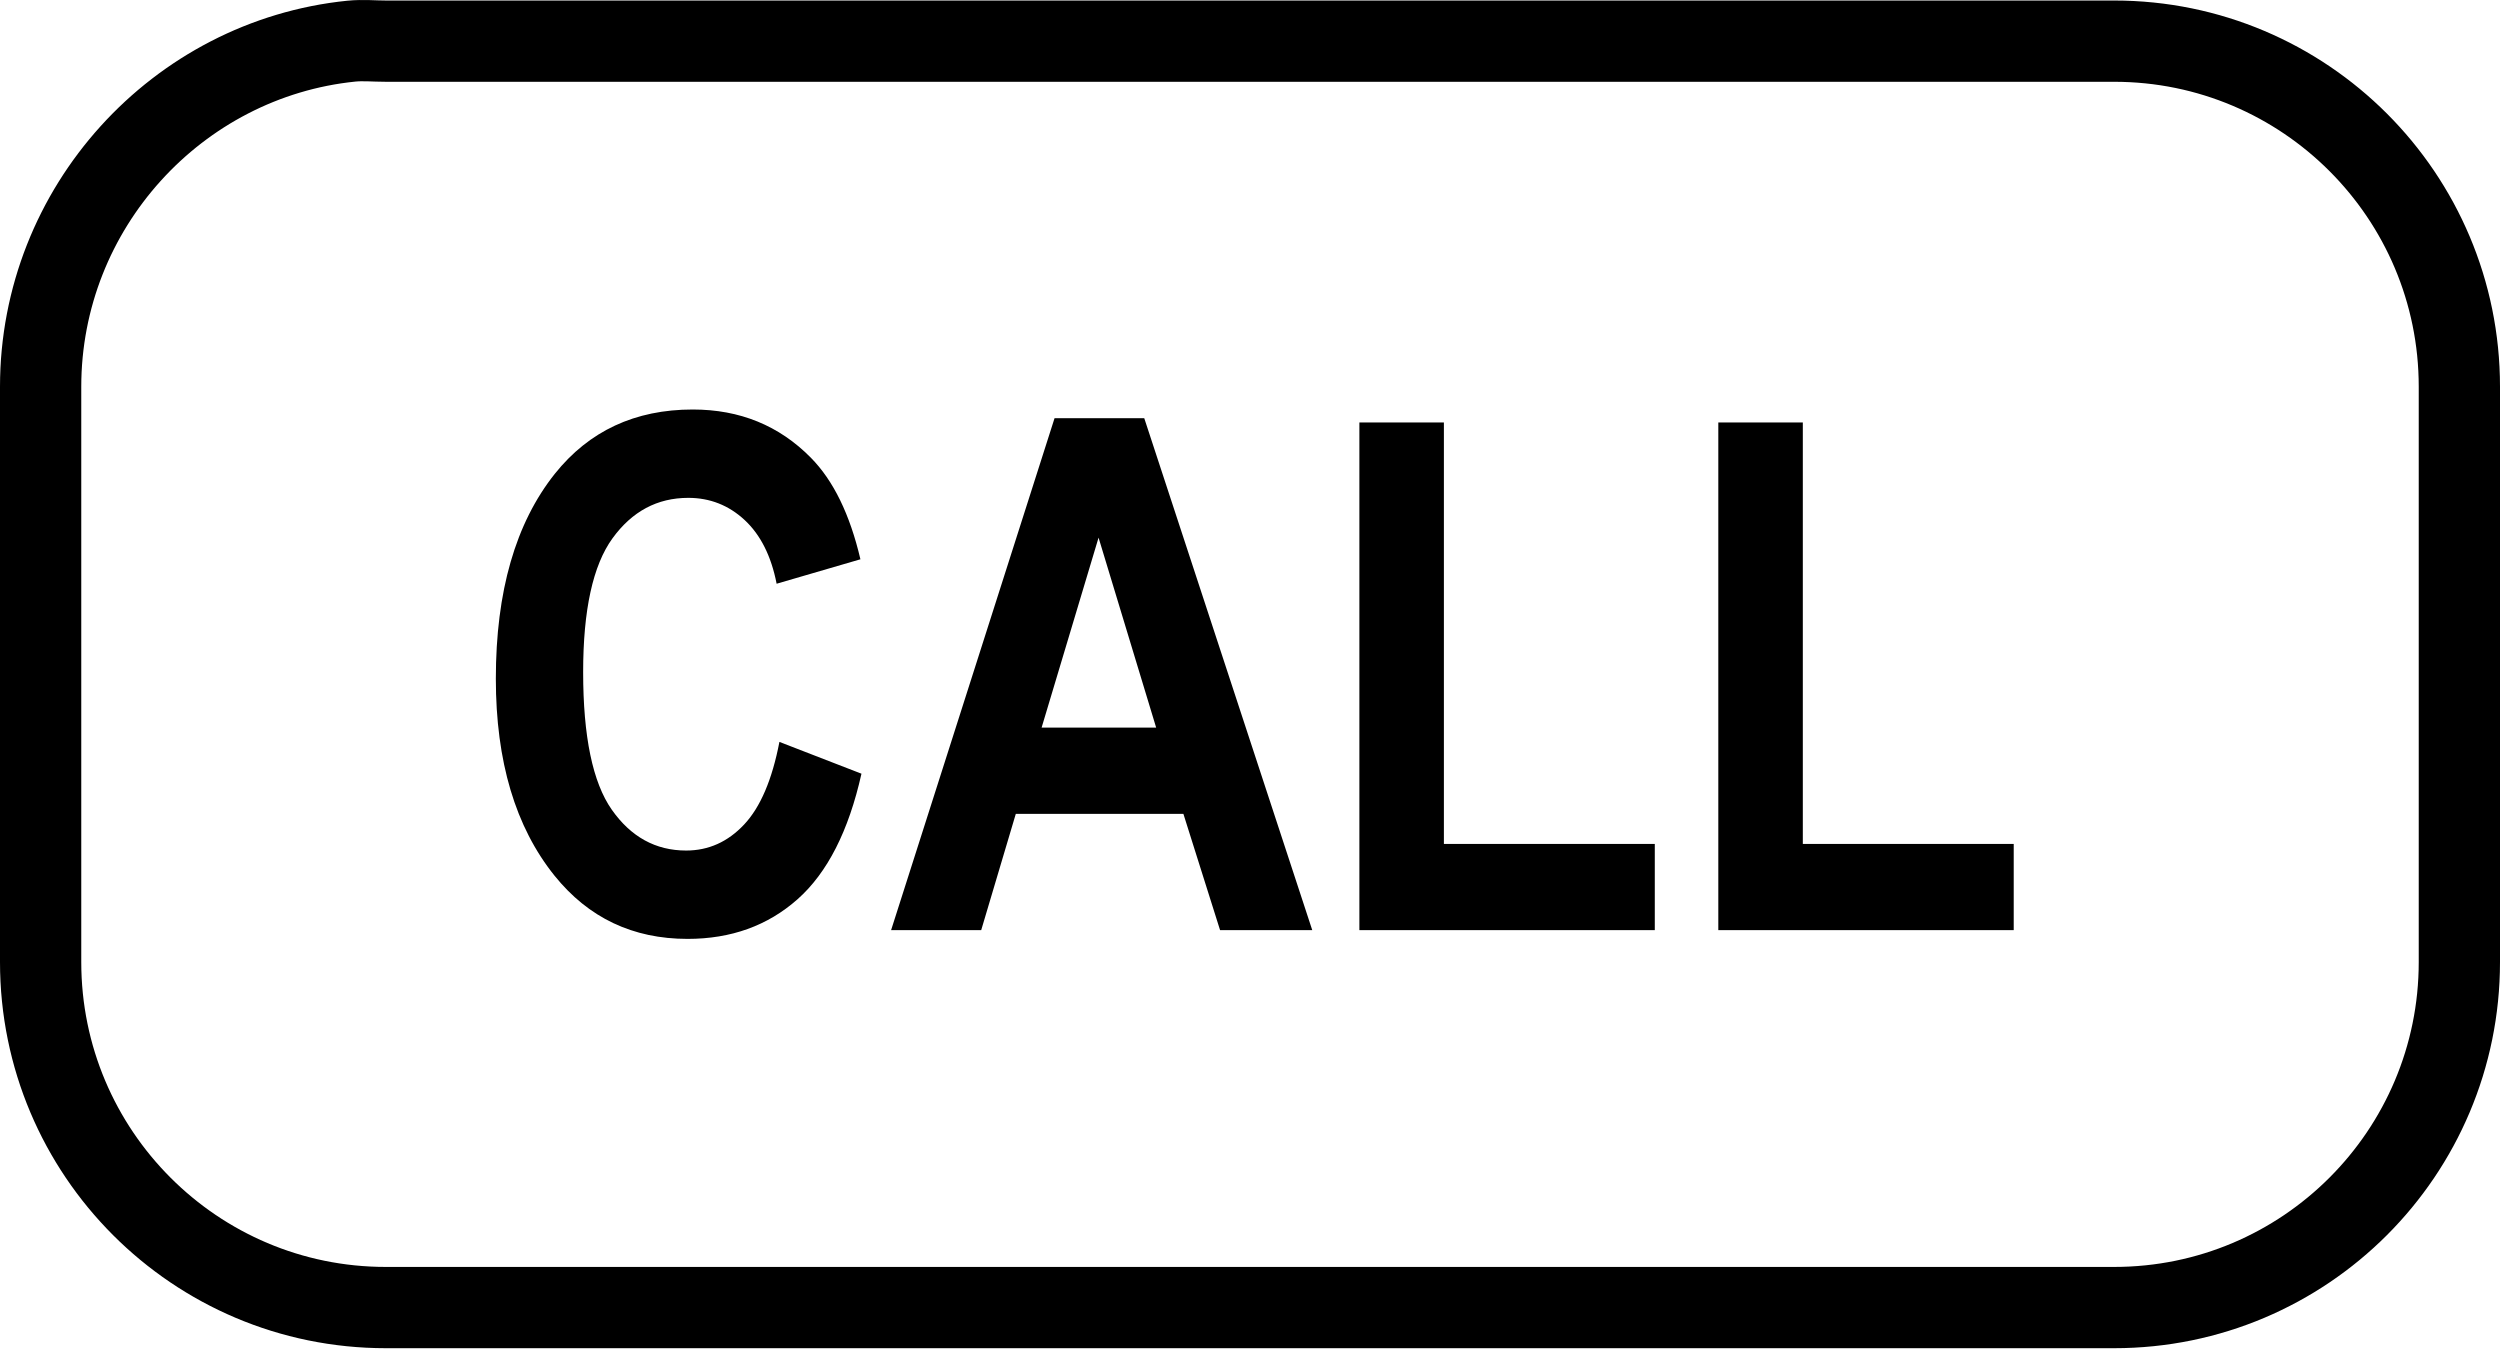
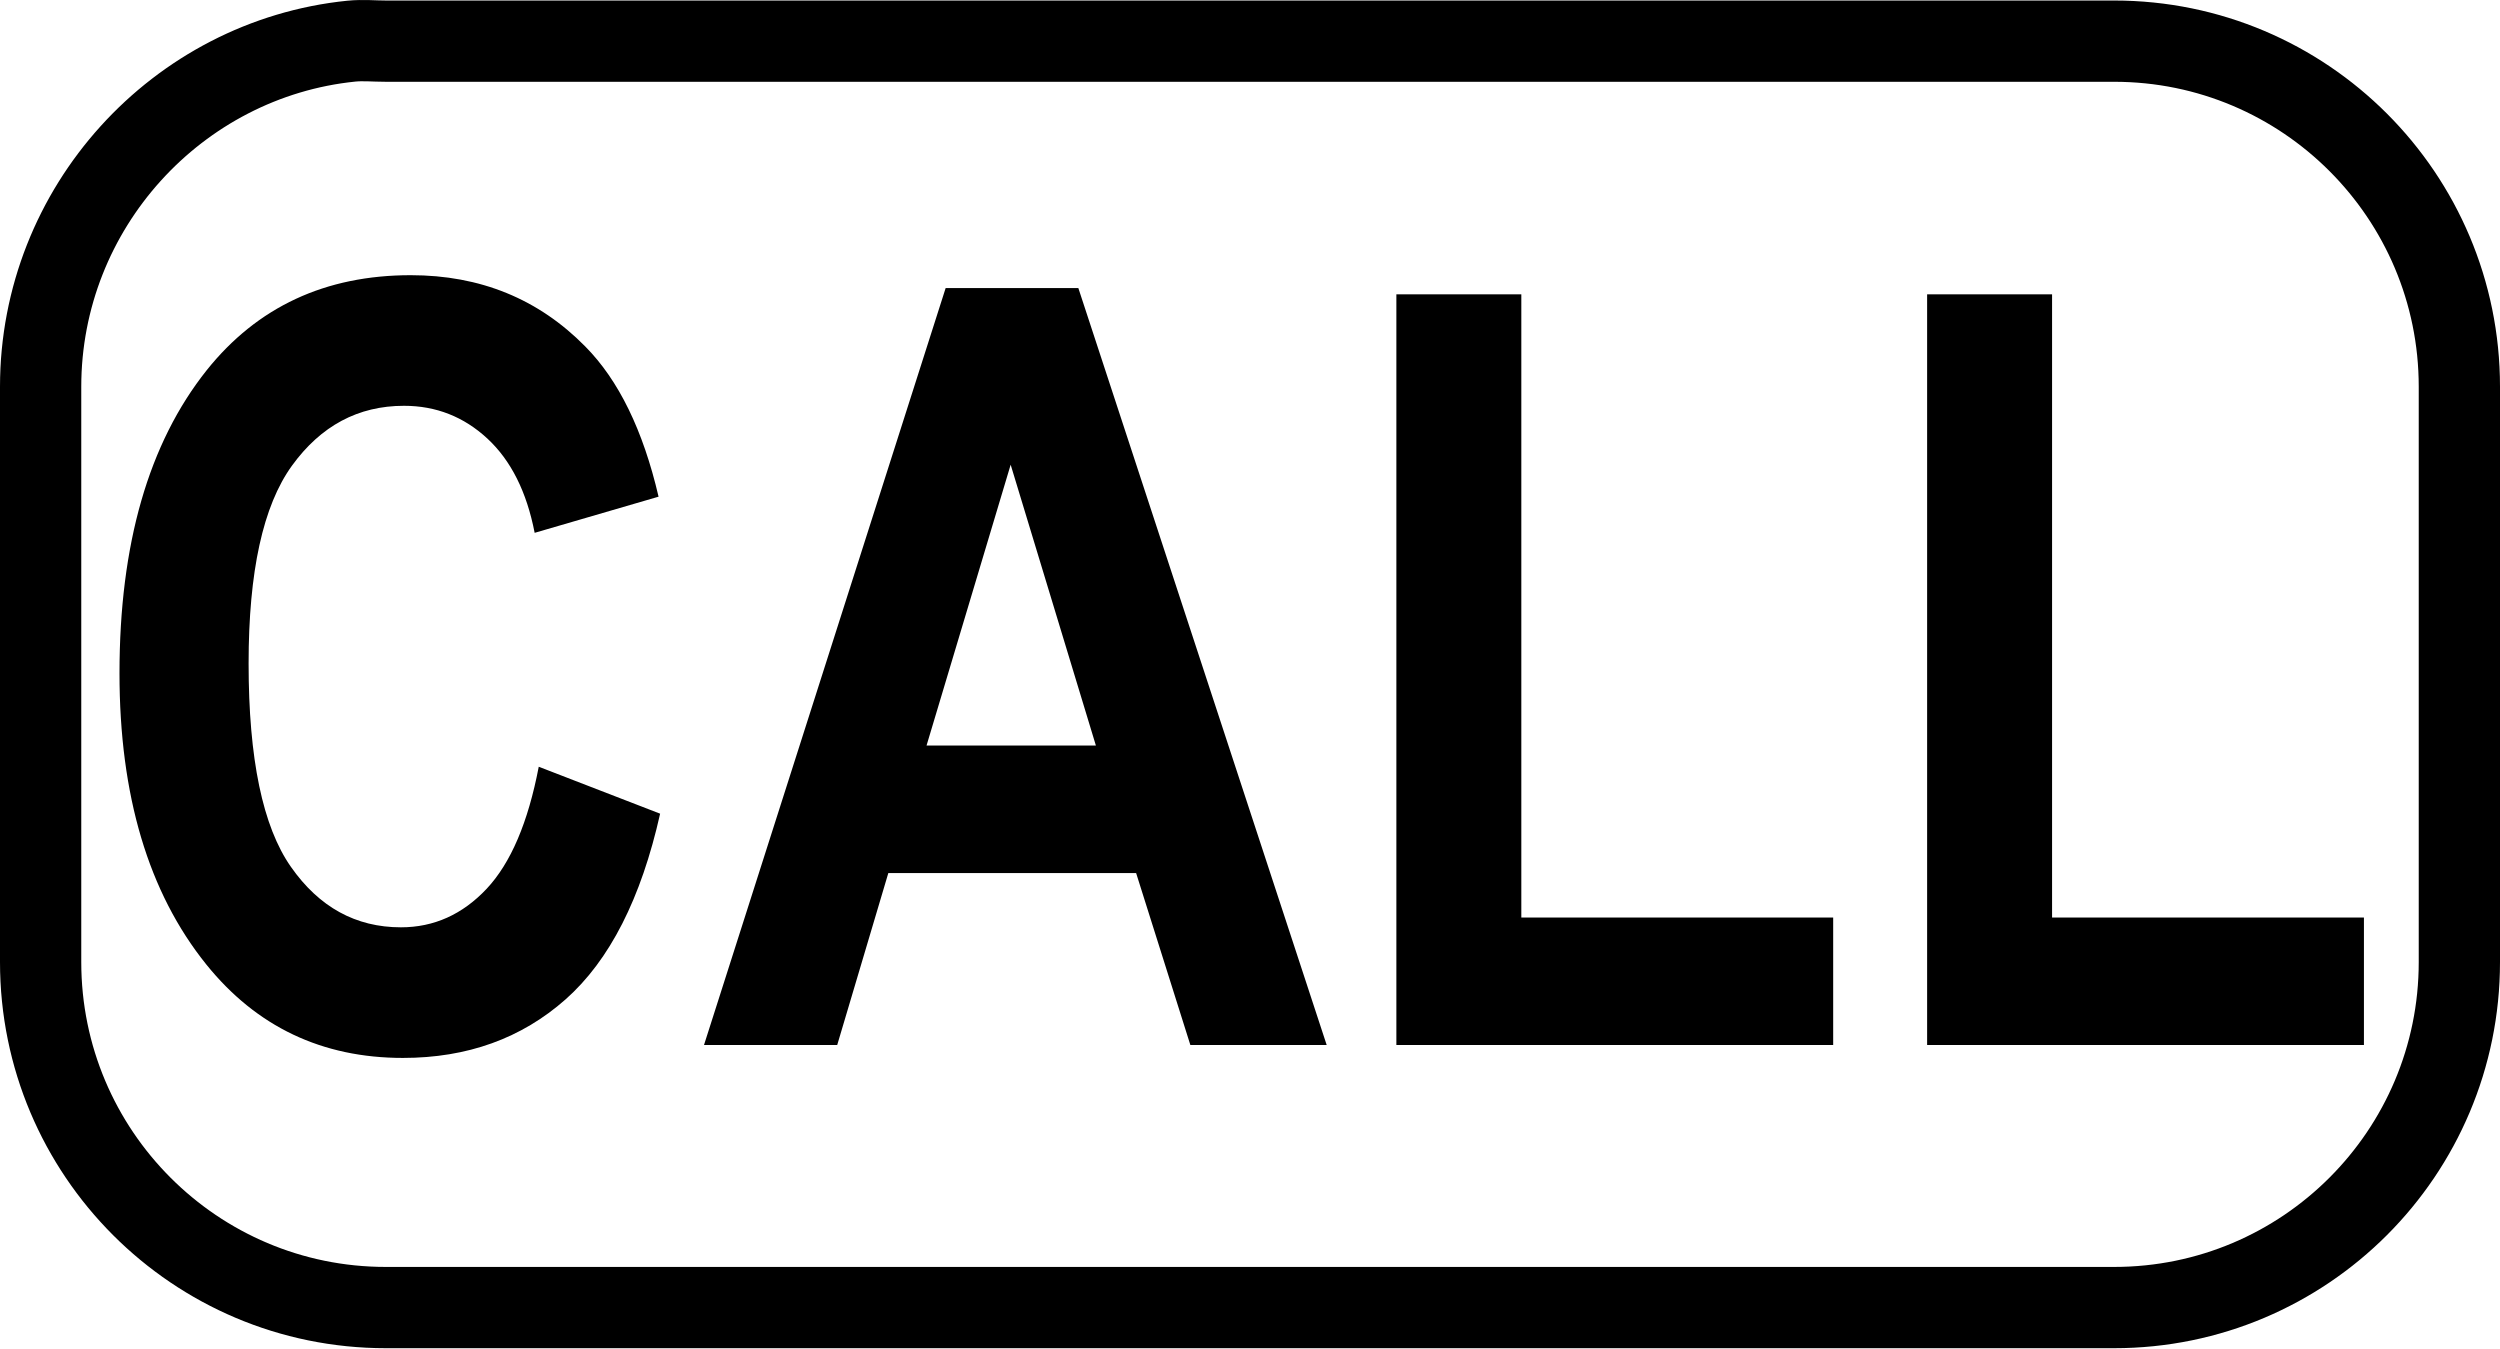
<svg xmlns="http://www.w3.org/2000/svg" version="1.0" width="38.455" height="20.738" id="svg2">
  <defs id="defs4" />
  <path d="M 5.404,0.633 C 2.726,0.906 0.625,3.197 0.625,5.949 L 0.625,14.798 C 0.625,17.733 3.003,20.113 5.935,20.113 L 32.519,20.113 C 35.452,20.113 37.83,17.733 37.83,14.798 L 37.83,5.949 C 37.83,3.013 35.452,0.633 32.519,0.633 L 5.935,0.633 C 5.752,0.633 5.583,0.615 5.404,0.633 z " style="fill:none;fill-opacity:1;fill-rule:nonzero;stroke:#000000;stroke-width:1.25;stroke-miterlimit:4;stroke-dasharray:none;stroke-dashoffset:0;stroke-opacity:1" id="path3438" />
-   <path style="font-size:11px;font-style:normal;font-weight:bold;text-align:center;text-anchor:middle;fill:#000000;fill-opacity:1;stroke:none;stroke-width:1px;stroke-linecap:butt;stroke-linejoin:miter;stroke-opacity:1;font-family:Arial Narrow" d="M 11.989,11.412 L 13.251,11.901 C 13.054,12.782 12.726,13.426 12.268,13.832 C 11.809,14.239 11.245,14.442 10.576,14.442 C 9.734,14.442 9.052,14.118 8.53,13.47 C 7.928,12.721 7.627,11.711 7.627,10.44 C 7.627,9.098 7.93,8.047 8.535,7.287 C 9.061,6.629 9.768,6.299 10.656,6.299 C 11.38,6.299 11.985,6.546 12.472,7.04 C 12.819,7.391 13.073,7.912 13.235,8.603 L 11.946,8.979 C 11.863,8.553 11.699,8.227 11.454,7.999 C 11.209,7.772 10.92,7.658 10.587,7.658 C 10.11,7.658 9.722,7.866 9.421,8.281 C 9.12,8.697 8.97,9.382 8.97,10.338 C 8.97,11.33 9.117,12.036 9.41,12.454 C 9.704,12.873 10.085,13.083 10.554,13.083 C 10.898,13.083 11.195,12.95 11.446,12.683 C 11.697,12.416 11.877,11.993 11.989,11.412 L 11.989,11.412 z M 20.185,14.307 L 18.767,14.307 L 18.203,12.519 L 15.625,12.519 L 15.093,14.307 L 13.707,14.307 L 16.221,6.433 L 17.601,6.433 L 20.185,14.307 z M 17.784,11.192 L 16.898,8.27 L 16.022,11.192 L 17.784,11.192 z M 20.91,14.307 L 20.91,6.498 L 22.21,6.498 L 22.21,12.981 L 25.454,12.981 L 25.454,14.307 L 20.91,14.307 z M 26.431,14.307 L 26.431,6.498 L 27.731,6.498 L 27.731,12.981 L 30.975,12.981 L 30.975,14.307 L 26.431,14.307 z " id="text3562" />
+   <path style="font-size:11px;font-style:normal;font-weight:bold;text-align:center;text-anchor:middle;fill:#000000;fill-opacity:1;stroke:none;stroke-width:1px;stroke-linecap:butt;stroke-linejoin:miter;stroke-opacity:1;font-family:Arial Narrow" d="M 8.287,11.794 L 10.154,12.516 C 9.862,13.819 9.378,14.771 8.7,15.372 C 8.022,15.972 7.189,16.273 6.198,16.273 C 4.954,16.273 3.946,15.794 3.173,14.835 C 2.283,13.729 1.838,12.236 1.838,10.356 C 1.838,8.371 2.286,6.817 3.18,5.694 C 3.959,4.72 5.005,4.233 6.318,4.233 C 7.387,4.233 8.282,4.598 9.002,5.329 C 9.516,5.848 9.892,6.618 10.13,7.64 L 8.224,8.196 C 8.102,7.566 7.86,7.083 7.497,6.746 C 7.134,6.41 6.707,6.242 6.214,6.242 C 5.51,6.242 4.936,6.549 4.491,7.163 C 4.046,7.778 3.824,8.792 3.824,10.205 C 3.824,11.672 4.041,12.715 4.475,13.334 C 4.909,13.954 5.473,14.264 6.167,14.264 C 6.675,14.264 7.114,14.066 7.485,13.672 C 7.856,13.277 8.123,12.651 8.287,11.794 L 8.287,11.794 z M 20.407,16.074 L 18.31,16.074 L 17.476,13.43 L 13.664,13.43 L 12.878,16.074 L 10.829,16.074 L 14.546,4.431 L 16.587,4.431 L 20.407,16.074 z M 16.857,11.468 L 15.546,7.148 L 14.252,11.468 L 16.857,11.468 z M 21.479,16.074 L 21.479,4.527 L 23.401,4.527 L 23.401,14.113 L 28.198,14.113 L 28.198,16.074 L 21.479,16.074 z M 29.643,16.074 L 29.643,4.527 L 31.565,4.527 L 31.565,14.113 L 36.362,14.113 L 36.362,16.074 L 29.643,16.074 z " id="text3562" />
</svg>
